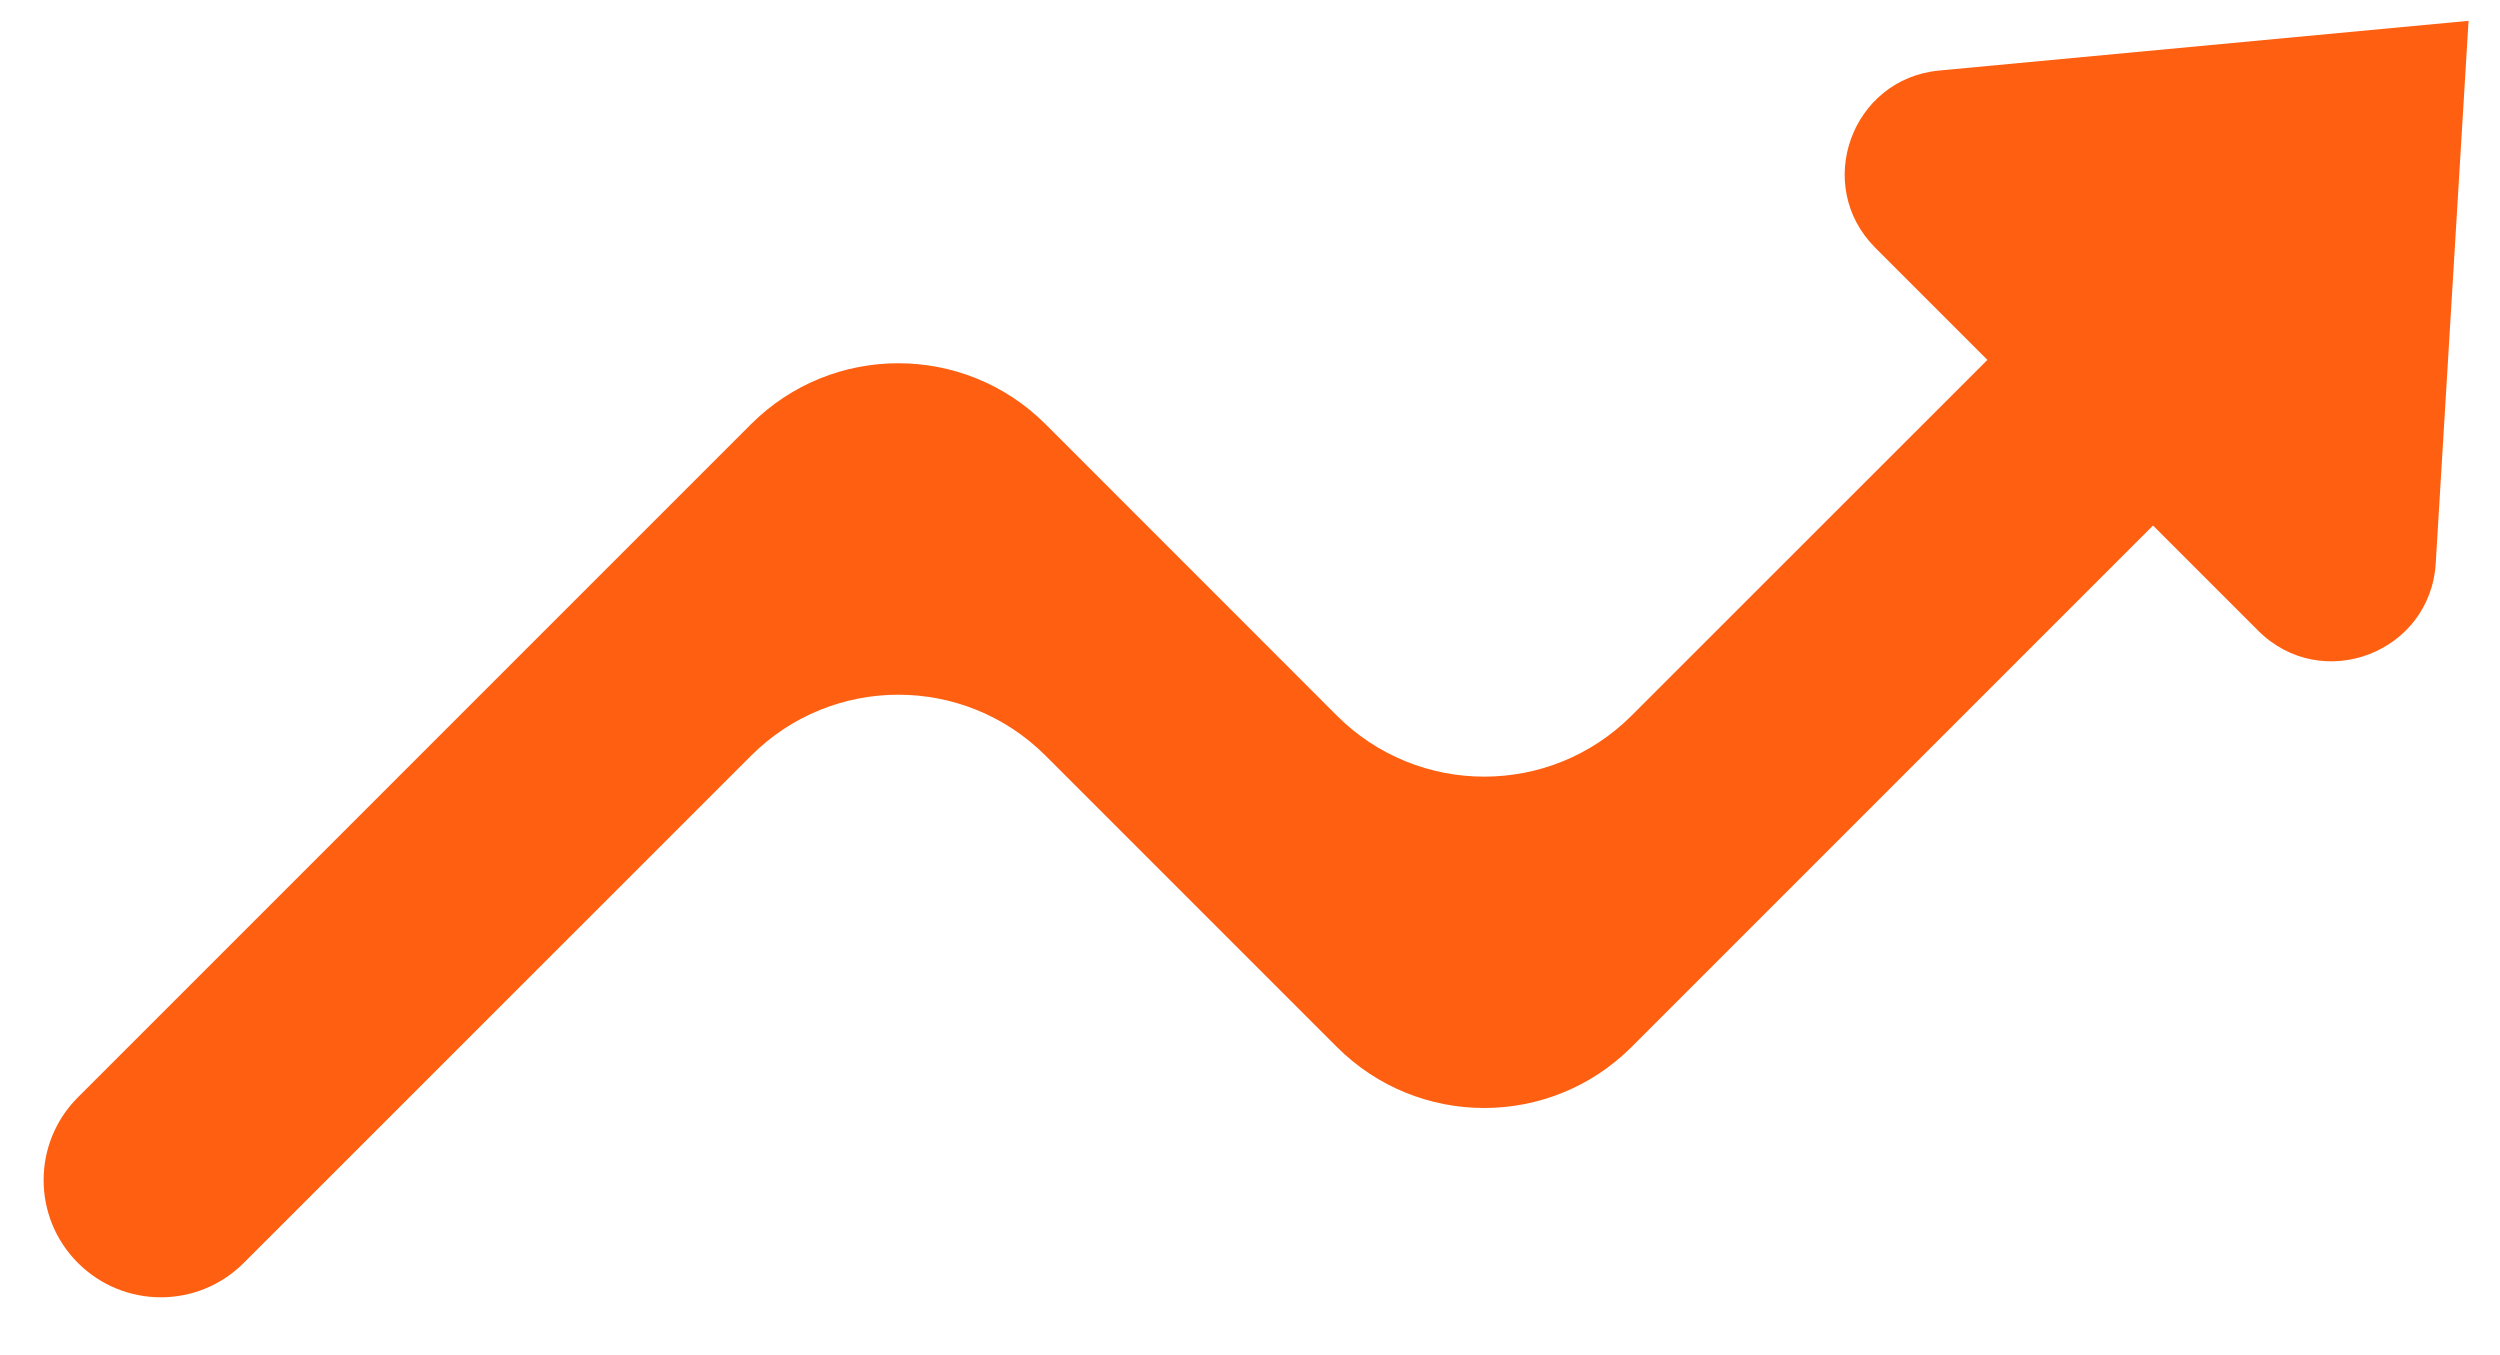
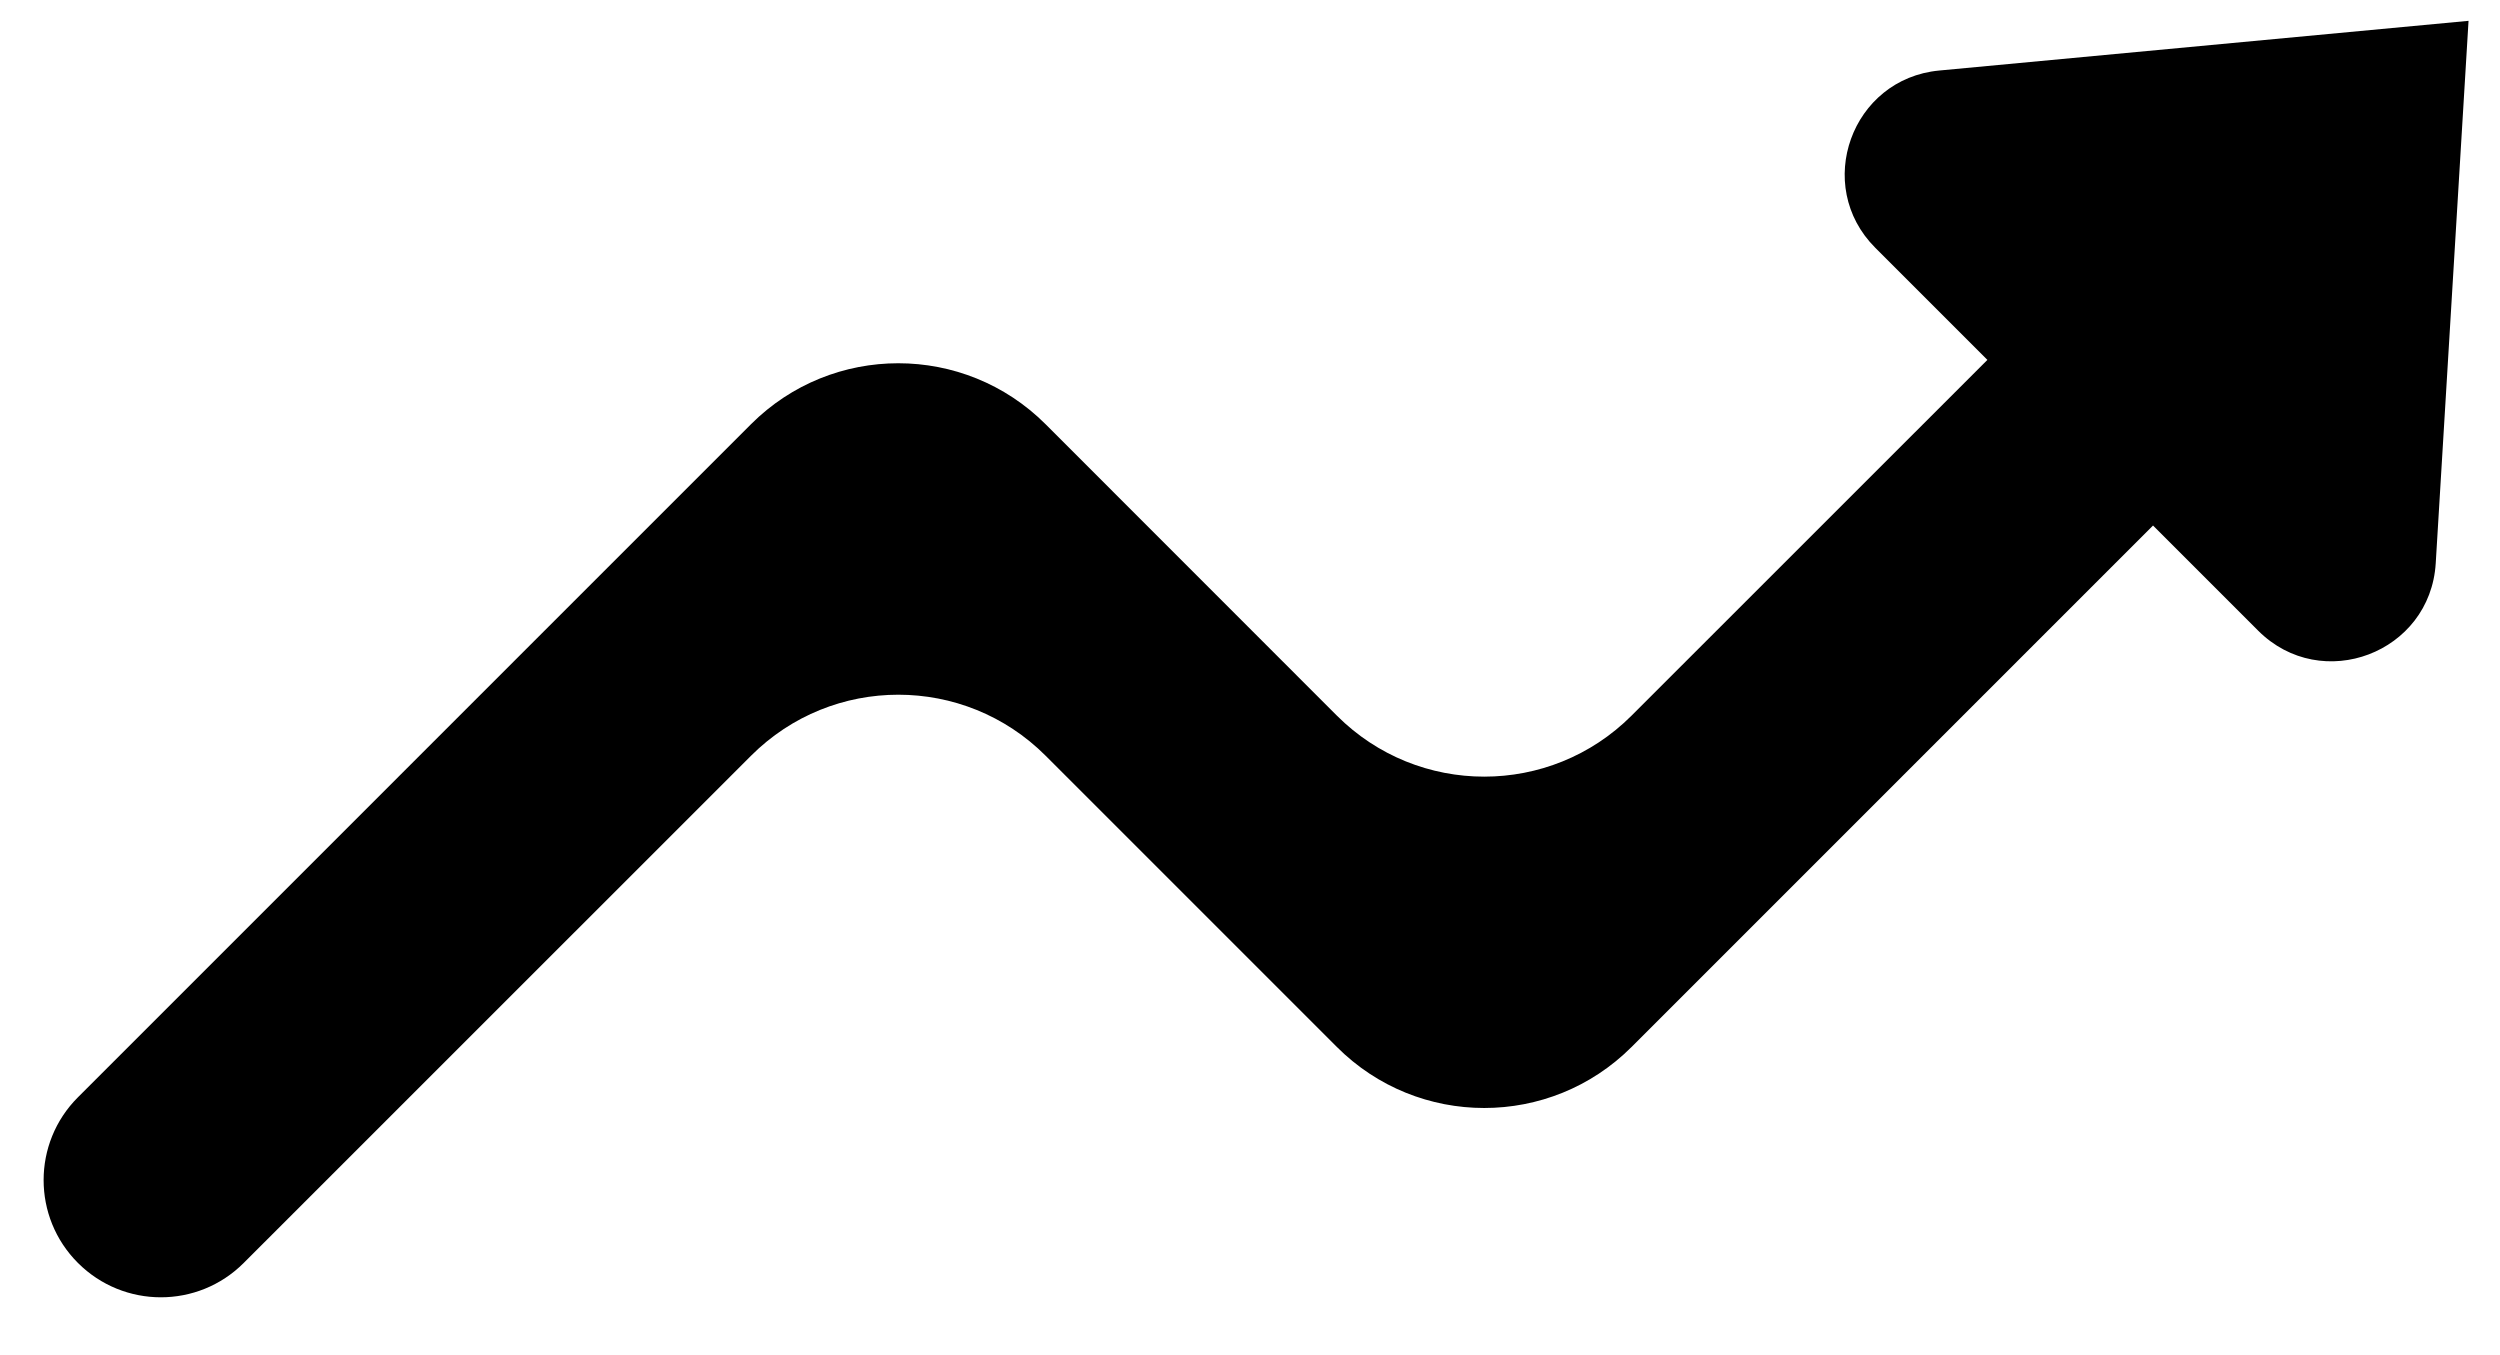
<svg xmlns="http://www.w3.org/2000/svg" width="24" height="13" viewBox="0 0 24 13" fill="none">
-   <path fill-rule="evenodd" clip-rule="evenodd" d="M19.079 3.455L15.663 6.87C14.882 7.651 13.615 7.651 12.834 6.87L10.038 4.073C9.257 3.292 7.99 3.292 7.209 4.073L0.748 10.534C0.309 10.973 0.309 11.685 0.748 12.124C1.188 12.564 1.9 12.564 2.339 12.125L7.21 7.255C7.991 6.474 9.257 6.474 10.038 7.255L12.834 10.051C13.615 10.832 14.882 10.832 15.663 10.051L20.669 5.045L21.678 6.054C22.288 6.664 23.331 6.268 23.383 5.407L23.698 0.2L18.617 0.677C17.774 0.756 17.405 1.781 18.003 2.379L19.079 3.455Z" fill="#FE5F10" />
+   <path fill-rule="evenodd" clip-rule="evenodd" d="M19.079 3.455L15.663 6.87C14.882 7.651 13.615 7.651 12.834 6.87L10.038 4.073C9.257 3.292 7.99 3.292 7.209 4.073L0.748 10.534C0.309 10.973 0.309 11.685 0.748 12.124C1.188 12.564 1.9 12.564 2.339 12.125L7.21 7.255C7.991 6.474 9.257 6.474 10.038 7.255L12.834 10.051C13.615 10.832 14.882 10.832 15.663 10.051L20.669 5.045L21.678 6.054C22.288 6.664 23.331 6.268 23.383 5.407L23.698 0.2L18.617 0.677C17.774 0.756 17.405 1.781 18.003 2.379L19.079 3.455Z" fill="currentColor" />
</svg>
